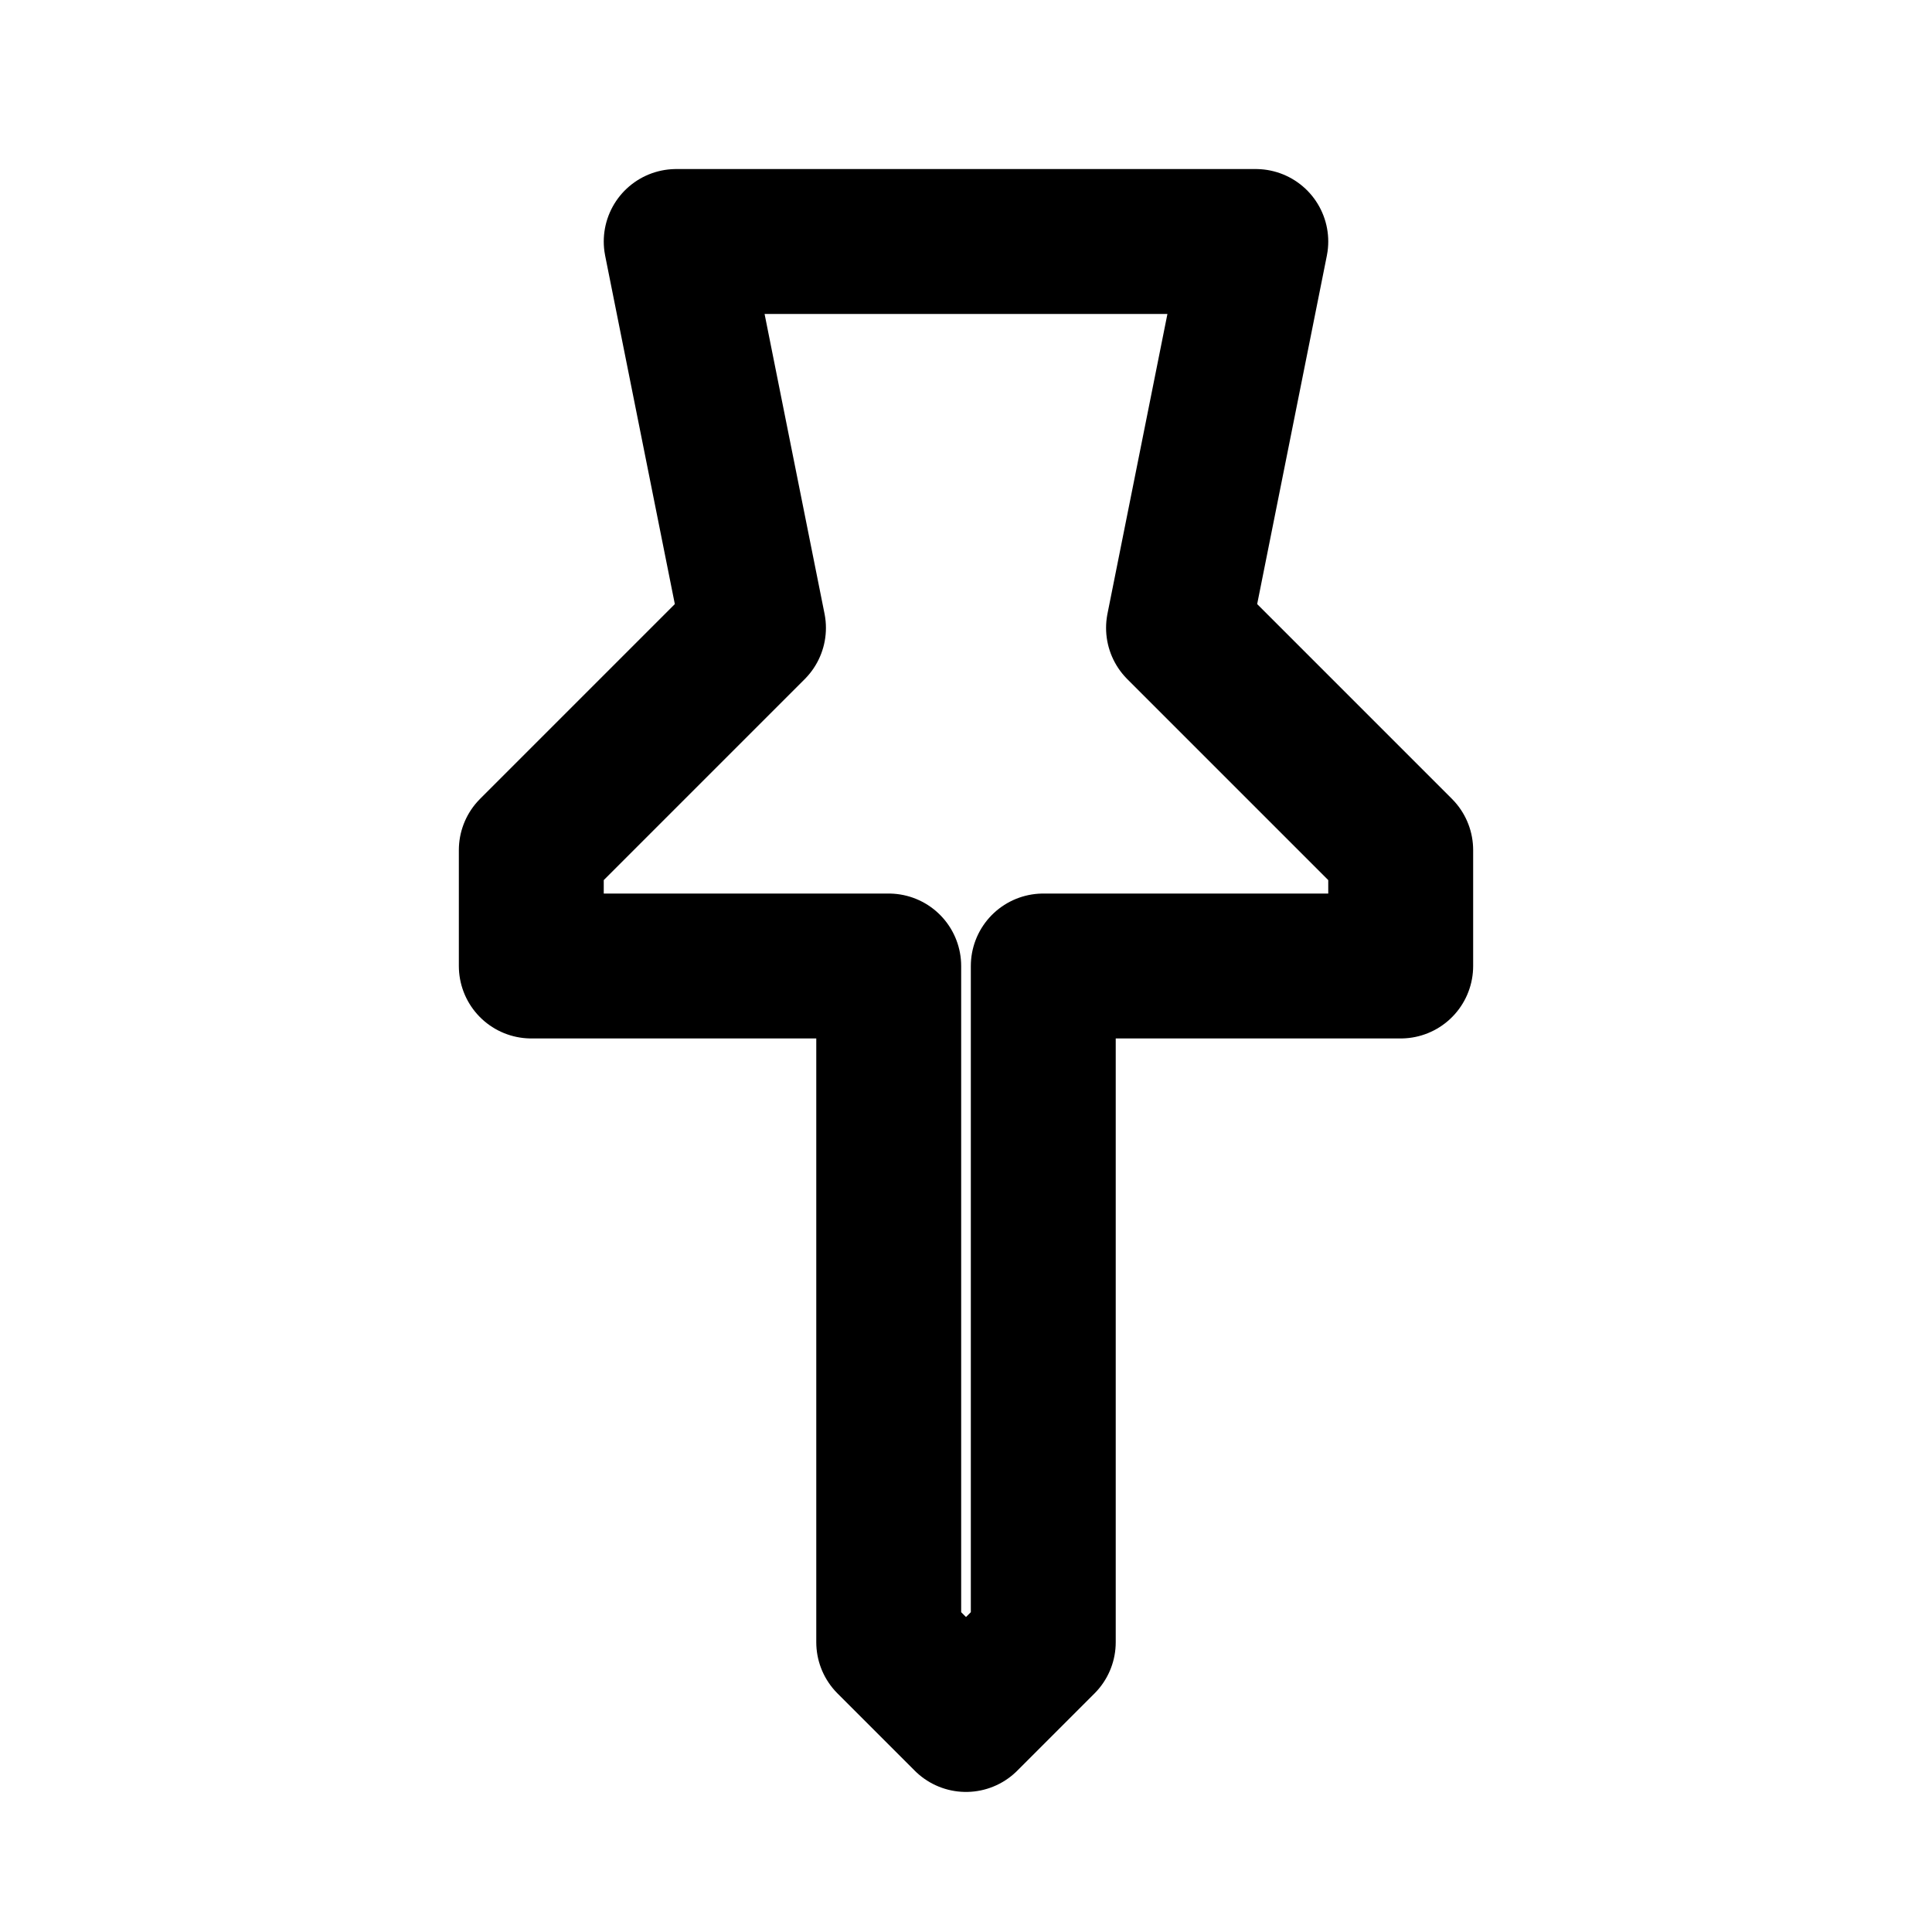
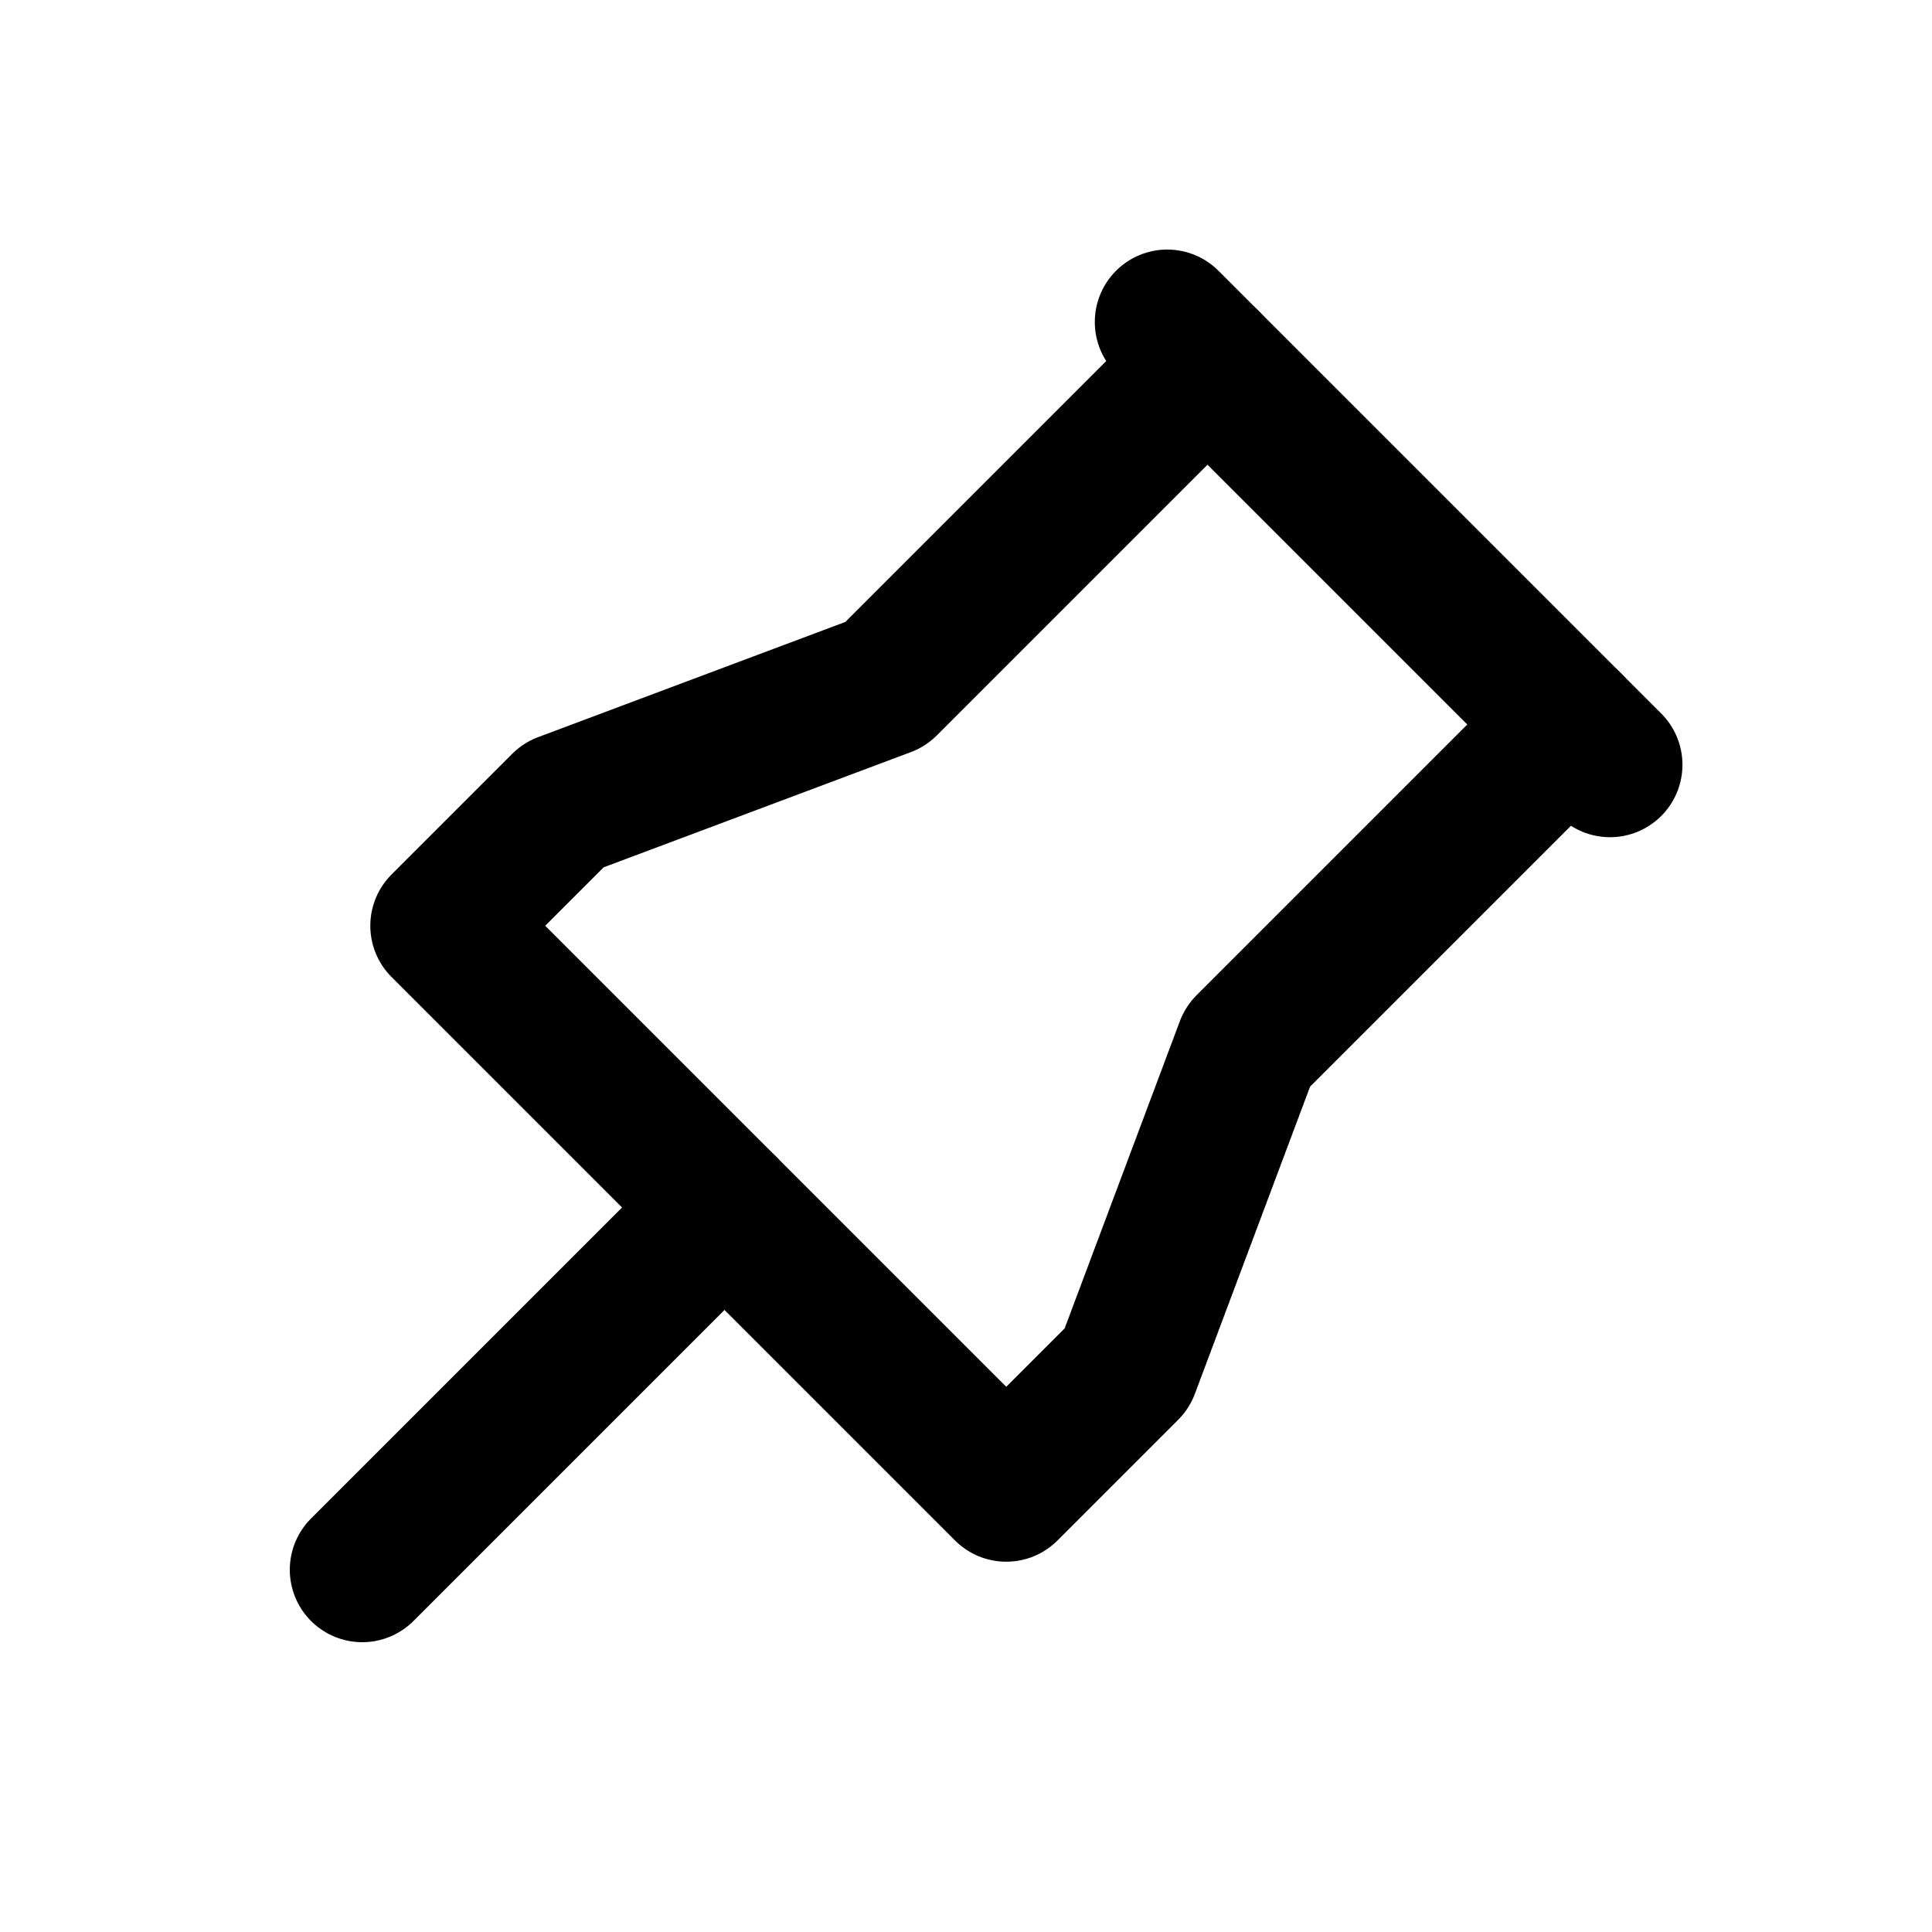
- <svg xmlns="http://www.w3.org/2000/svg" viewBox="0 0 20 20" fill="none">
-   <path d="M7 2.5h6l-.8 4 2.3 2.3V10h-3.7v7l-.8.8-.8-.8v-7H5.5V8.8l2.3-2.3-.8-4Z" stroke="currentColor" stroke-width="1.5" stroke-linecap="round" stroke-linejoin="round" />
+ <svg xmlns="http://www.w3.org/2000/svg" viewBox="0 0 20 20" fill="none" stroke="currentColor" stroke-width="1.8" stroke-linecap="round" stroke-linejoin="round">
+   <g transform="scale(.8333333)">
+     <path d="M15 4.5l-4 4l-4 1.5l-1.5 1.5l7 7l1.5 -1.5l1.5 -4l4 -4" />
+     <path d="M9 15l-4.5 4.5" />
+     <path d="M14.5 4l5.5 5.5" />
+   </g>
</svg>
